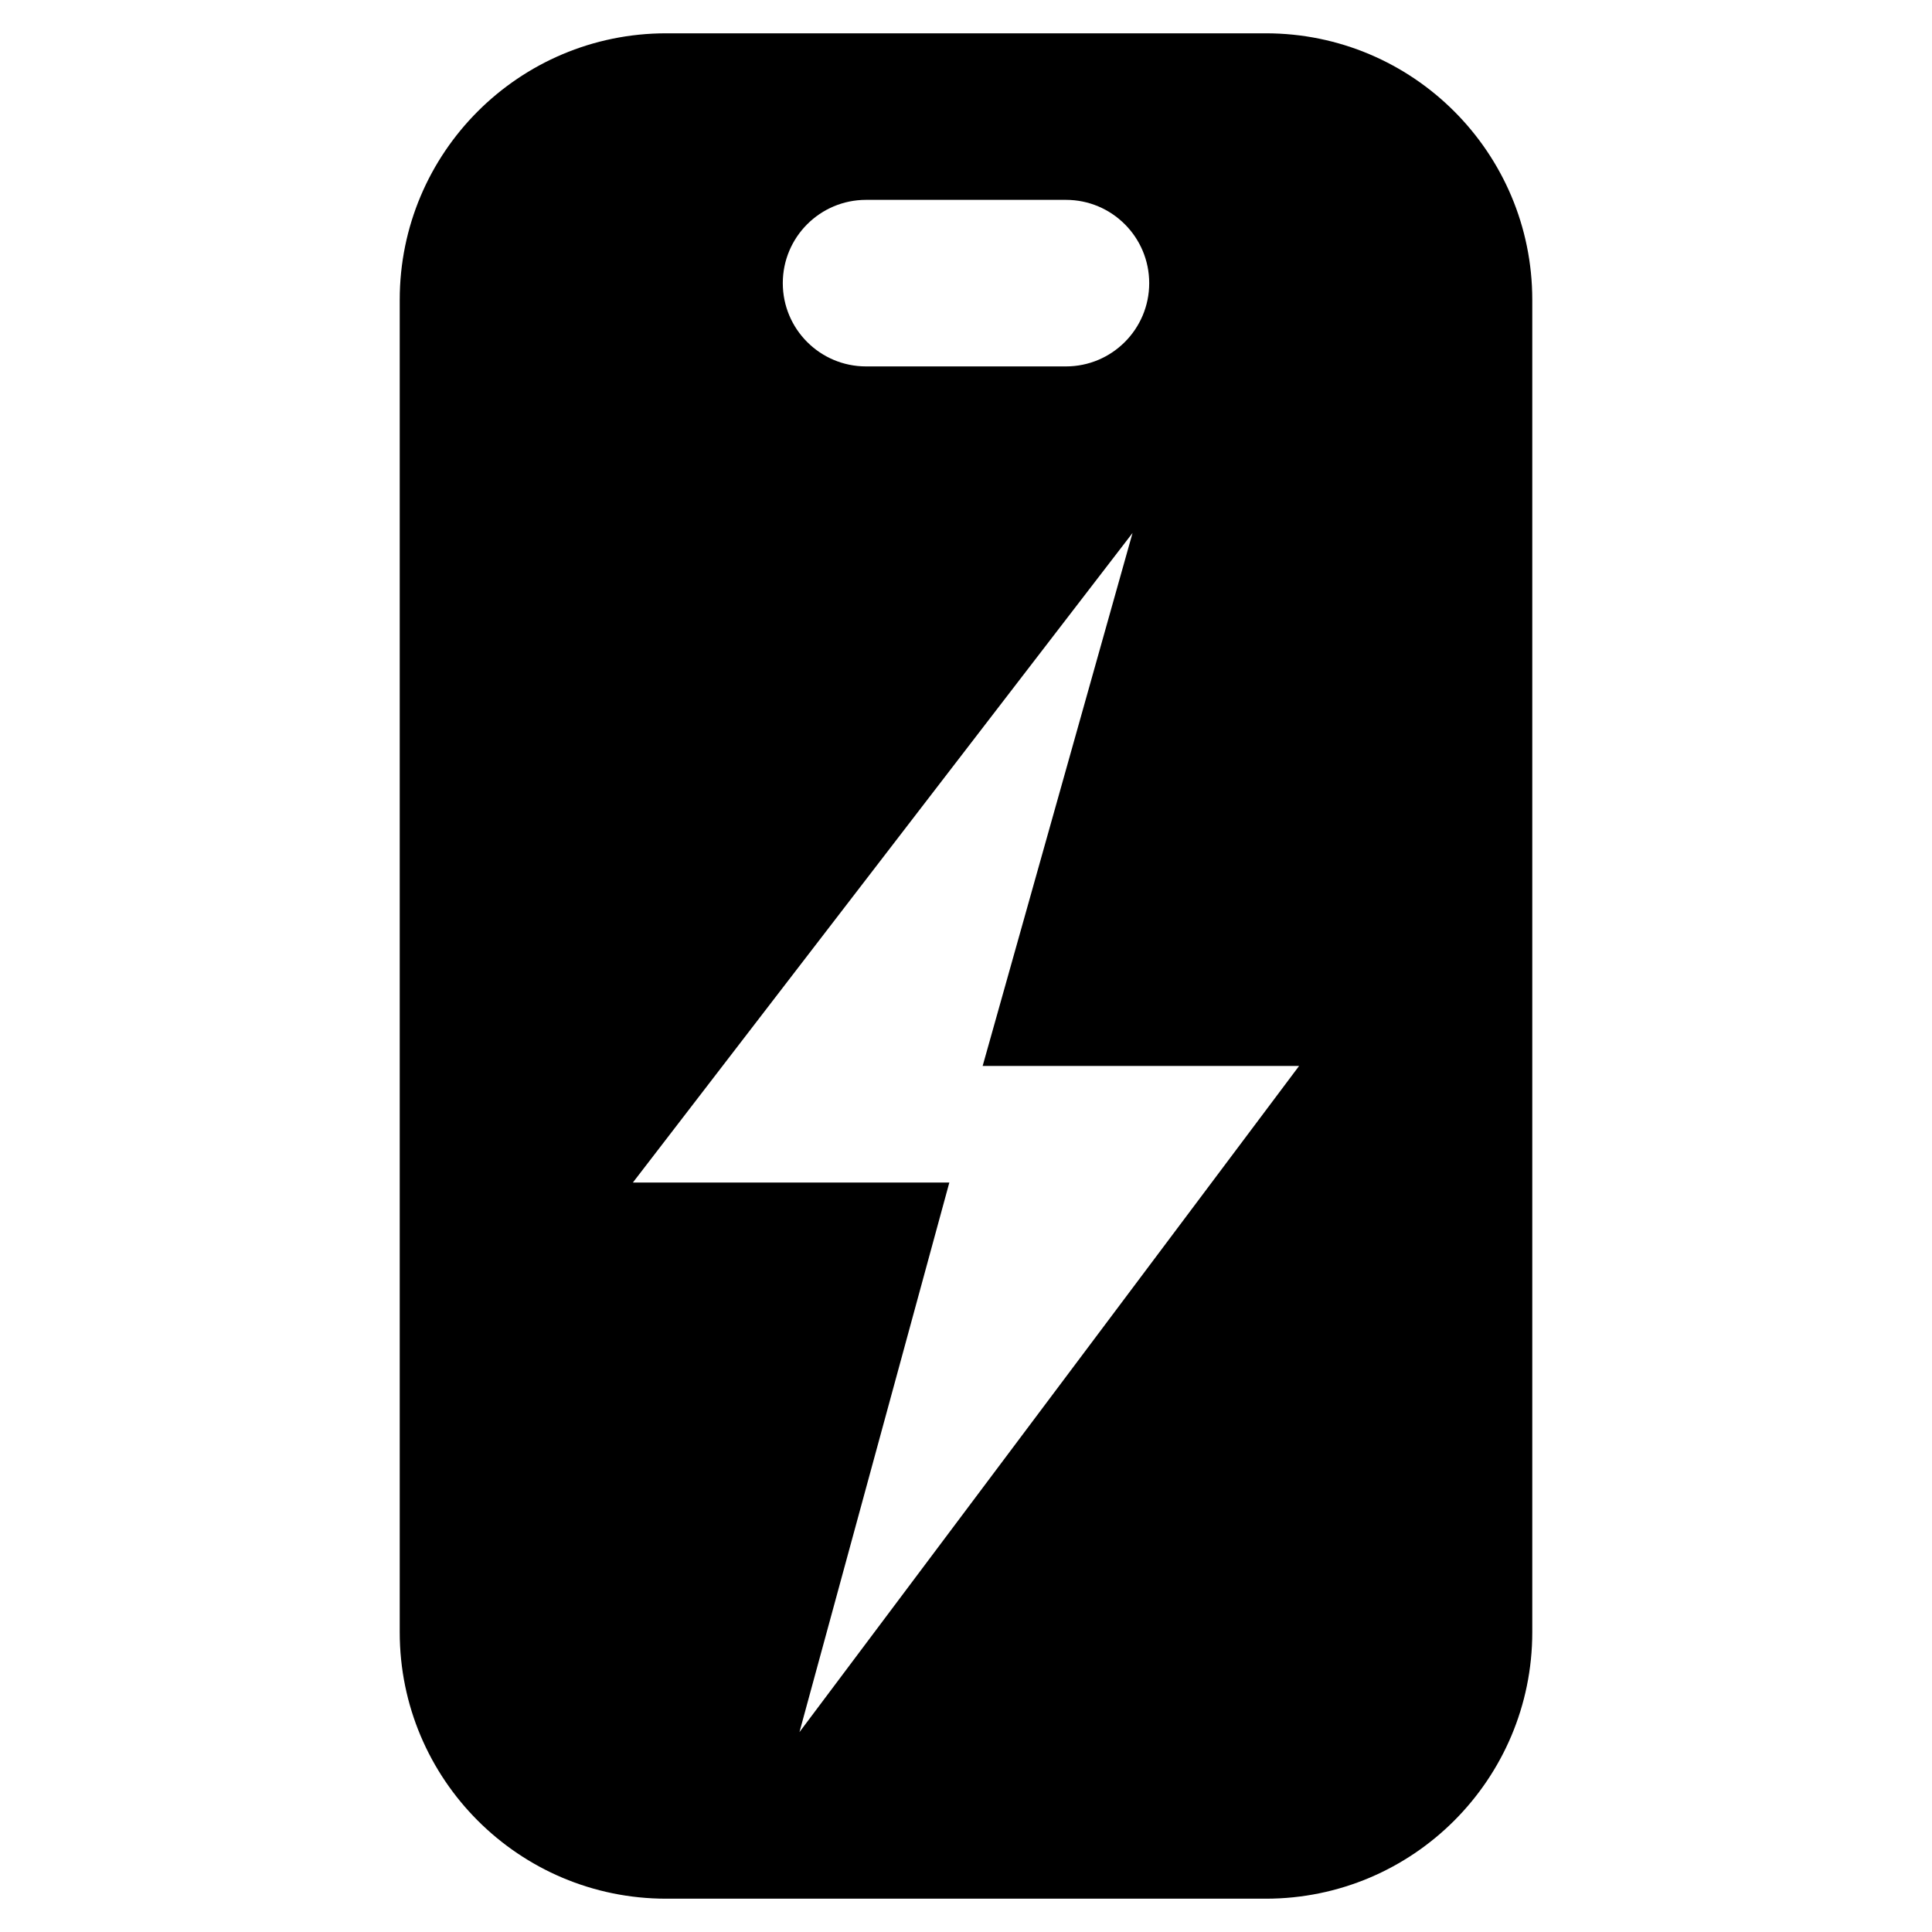
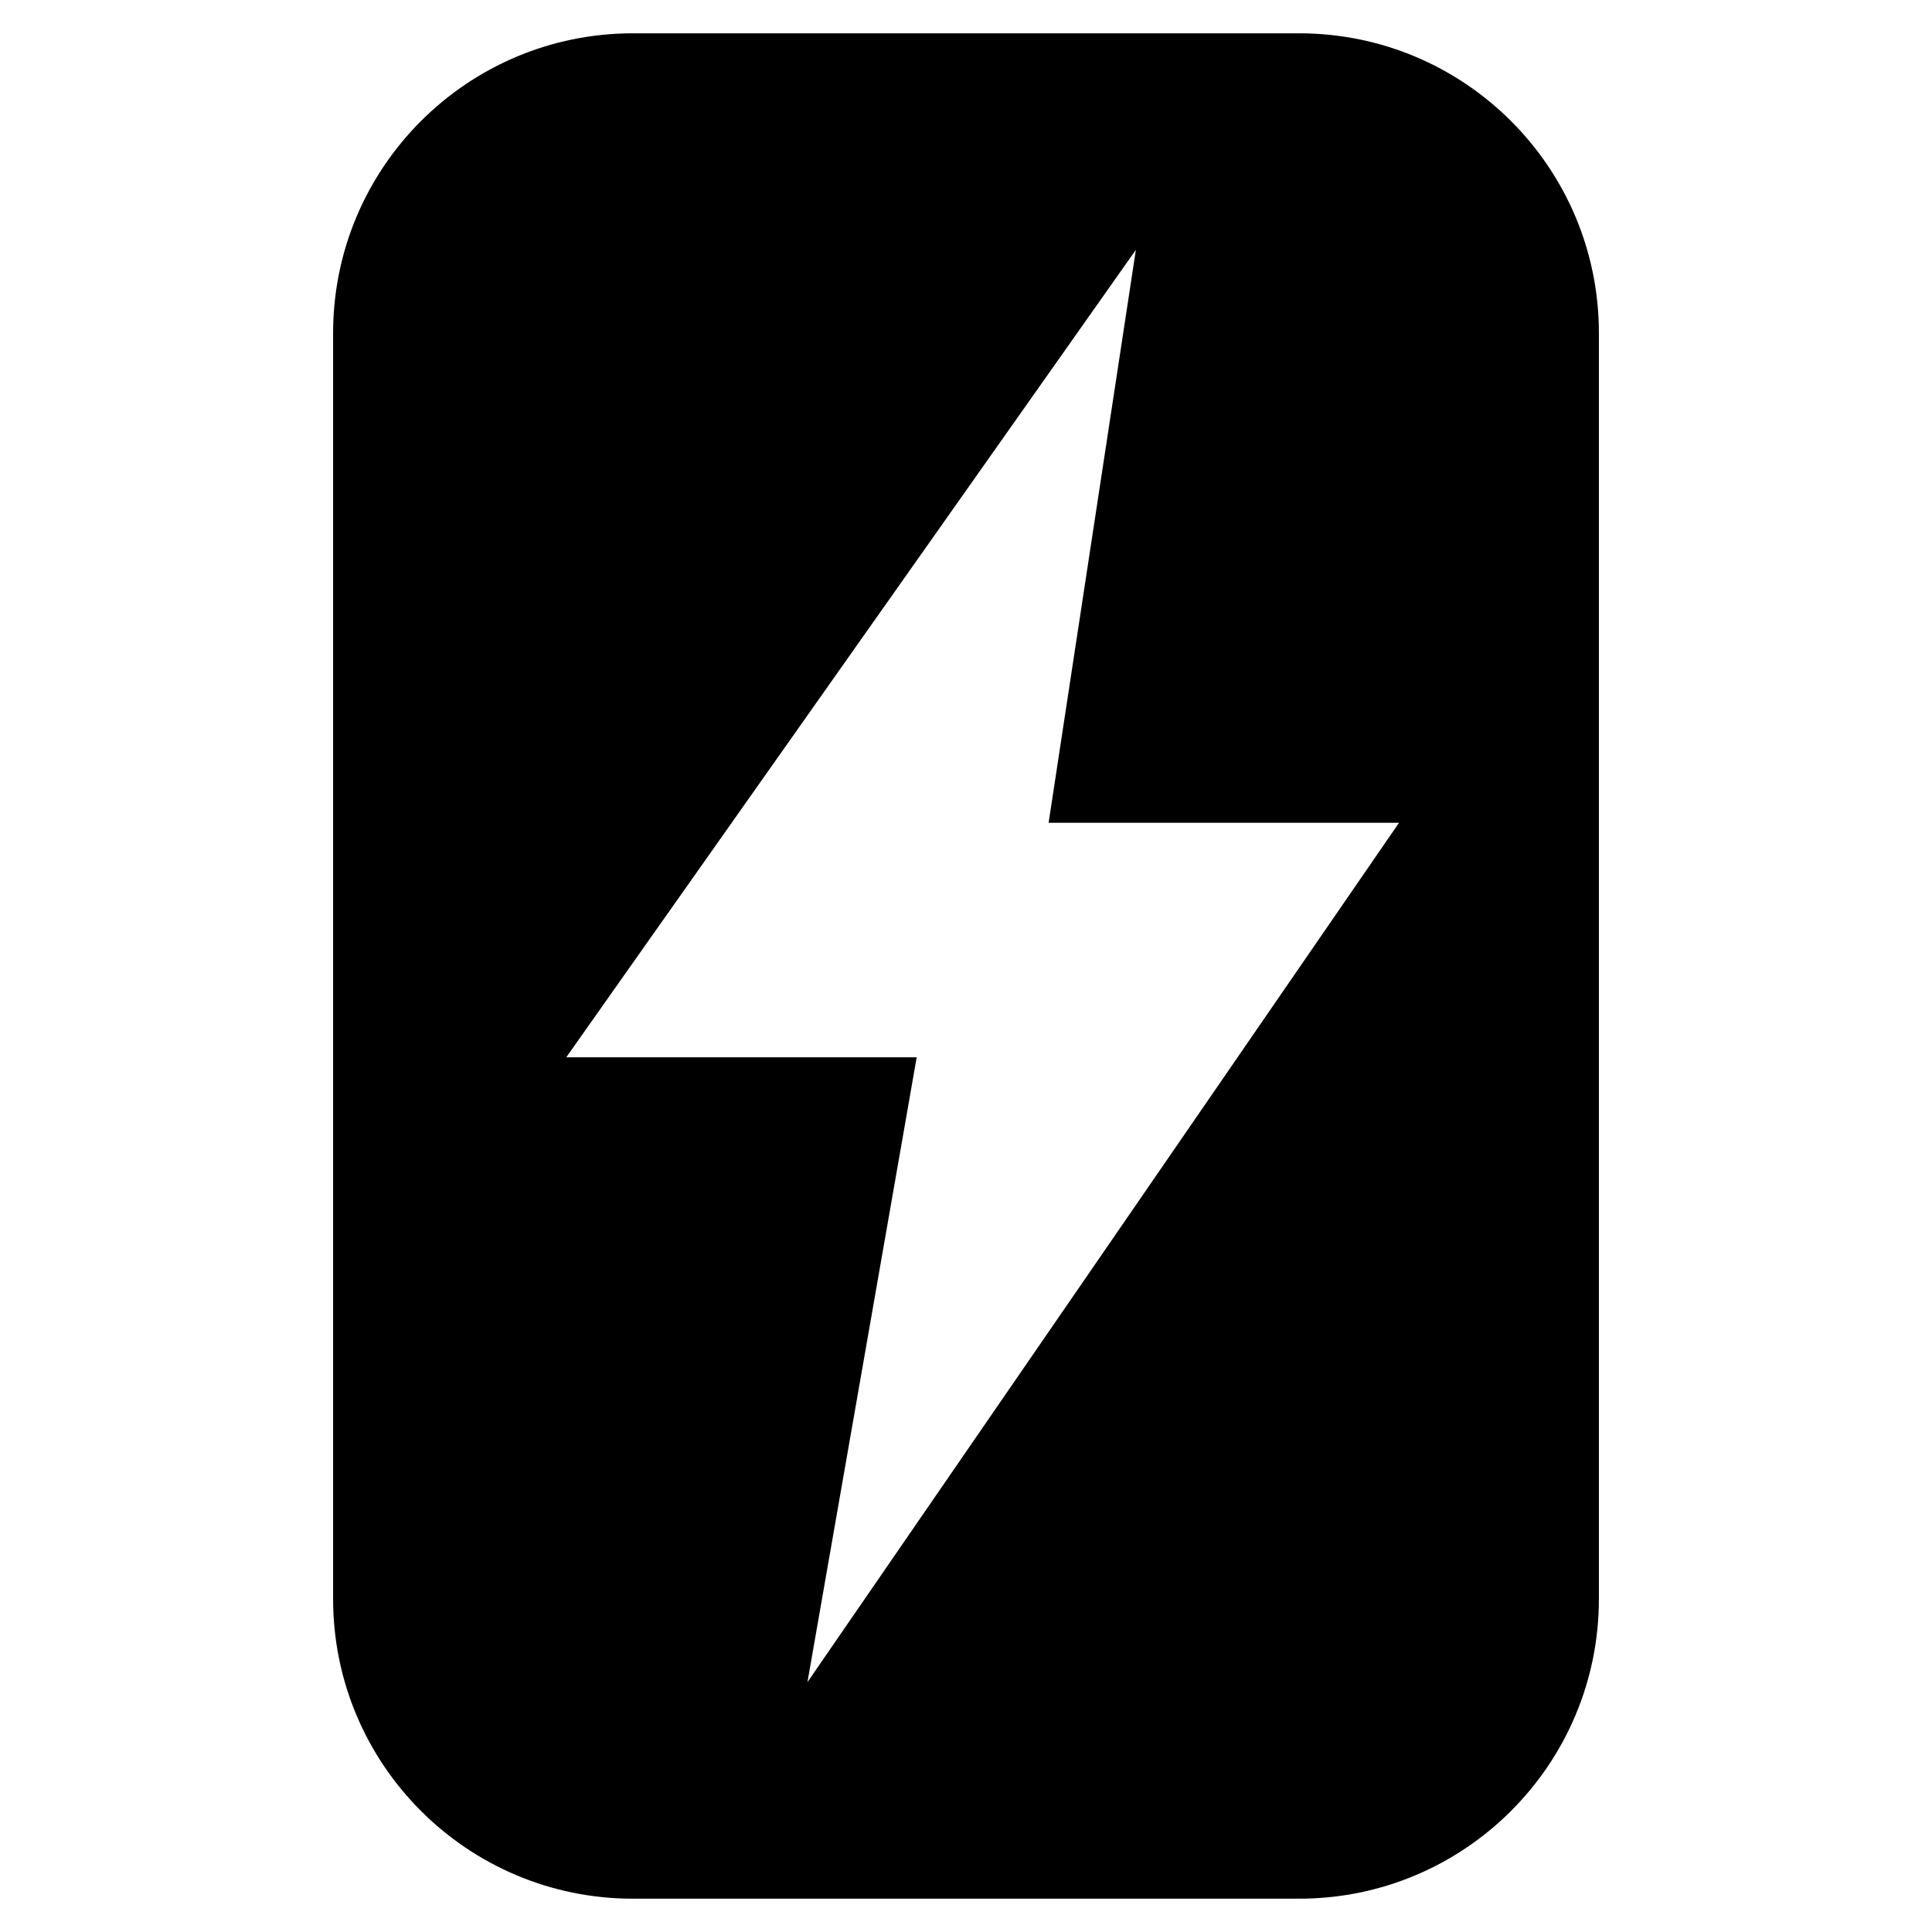
<svg xmlns="http://www.w3.org/2000/svg" viewBox="1.5 1.75 29 29" role="img" aria-label="shortcut-tools: phone">
  <g fill="currentColor">
-     <path fill-rule="evenodd" d="M11.5 2.25 H20.5 A4 4 0 0 1 24.5 6.25 V26.25 A4 4 0 0 1 20.5 30.25 H11.5 A4 4 0 0 1 7.5 26.25 V6.25 A4 4 0 0 1 11.5 2.25 Z M14.5 4.75 A1.25 1.25 0 0 0 14.5 7.25 H17.5 A1.25 1.25 0 0 0 17.5 4.75 Z M18.5 9.75 L11 19.5 H15.75 L13.5 27.75 L21 17.75 H16.25 Z" />
+     <path fill-rule="evenodd" d="M11 2.25 H21 A4.5 4.5 0 0 1 25.5 6.75 V25.75 A4.5 4.5 0 0 1 21 30.25 H11 A4.5 4.5 0 0 1 6.5 25.75 V6.75 A4.5 4.5 0 0 1 11 2.25 Z M18.55 5.5 L10 17.62 H15.26 L13.62 27 L22.5 14.1 H17.24 Z" />
  </g>
</svg>
